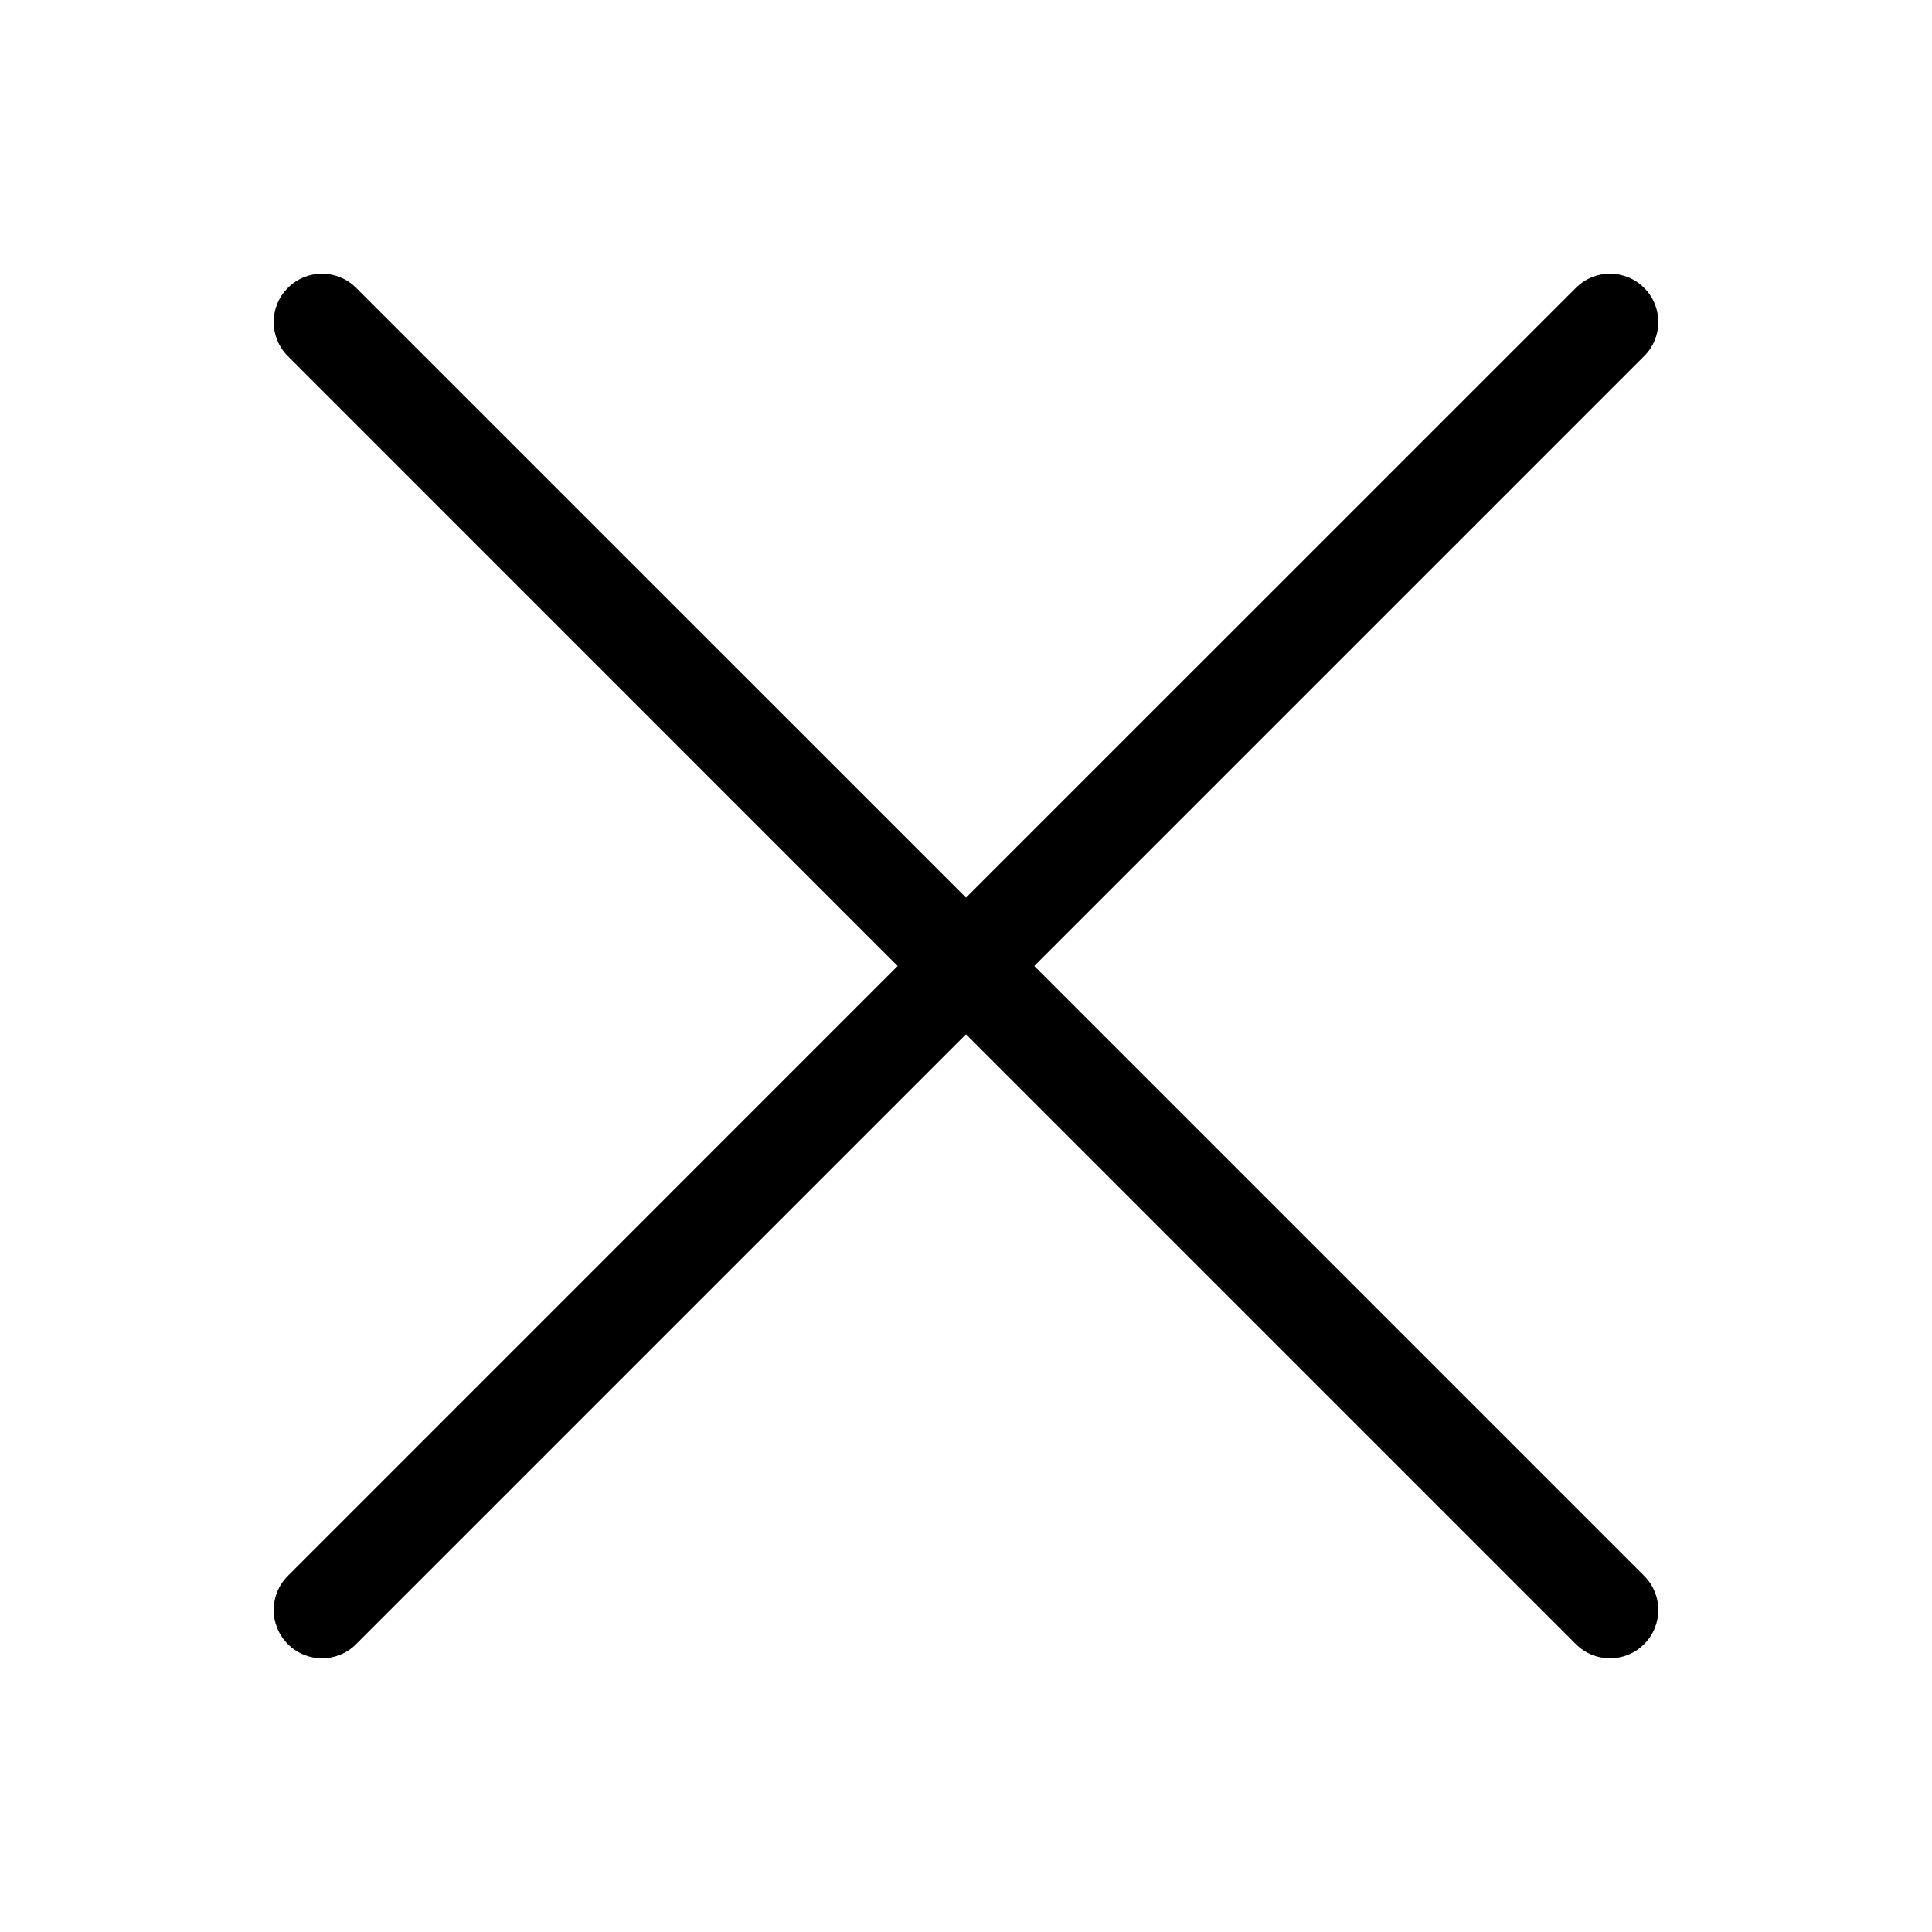
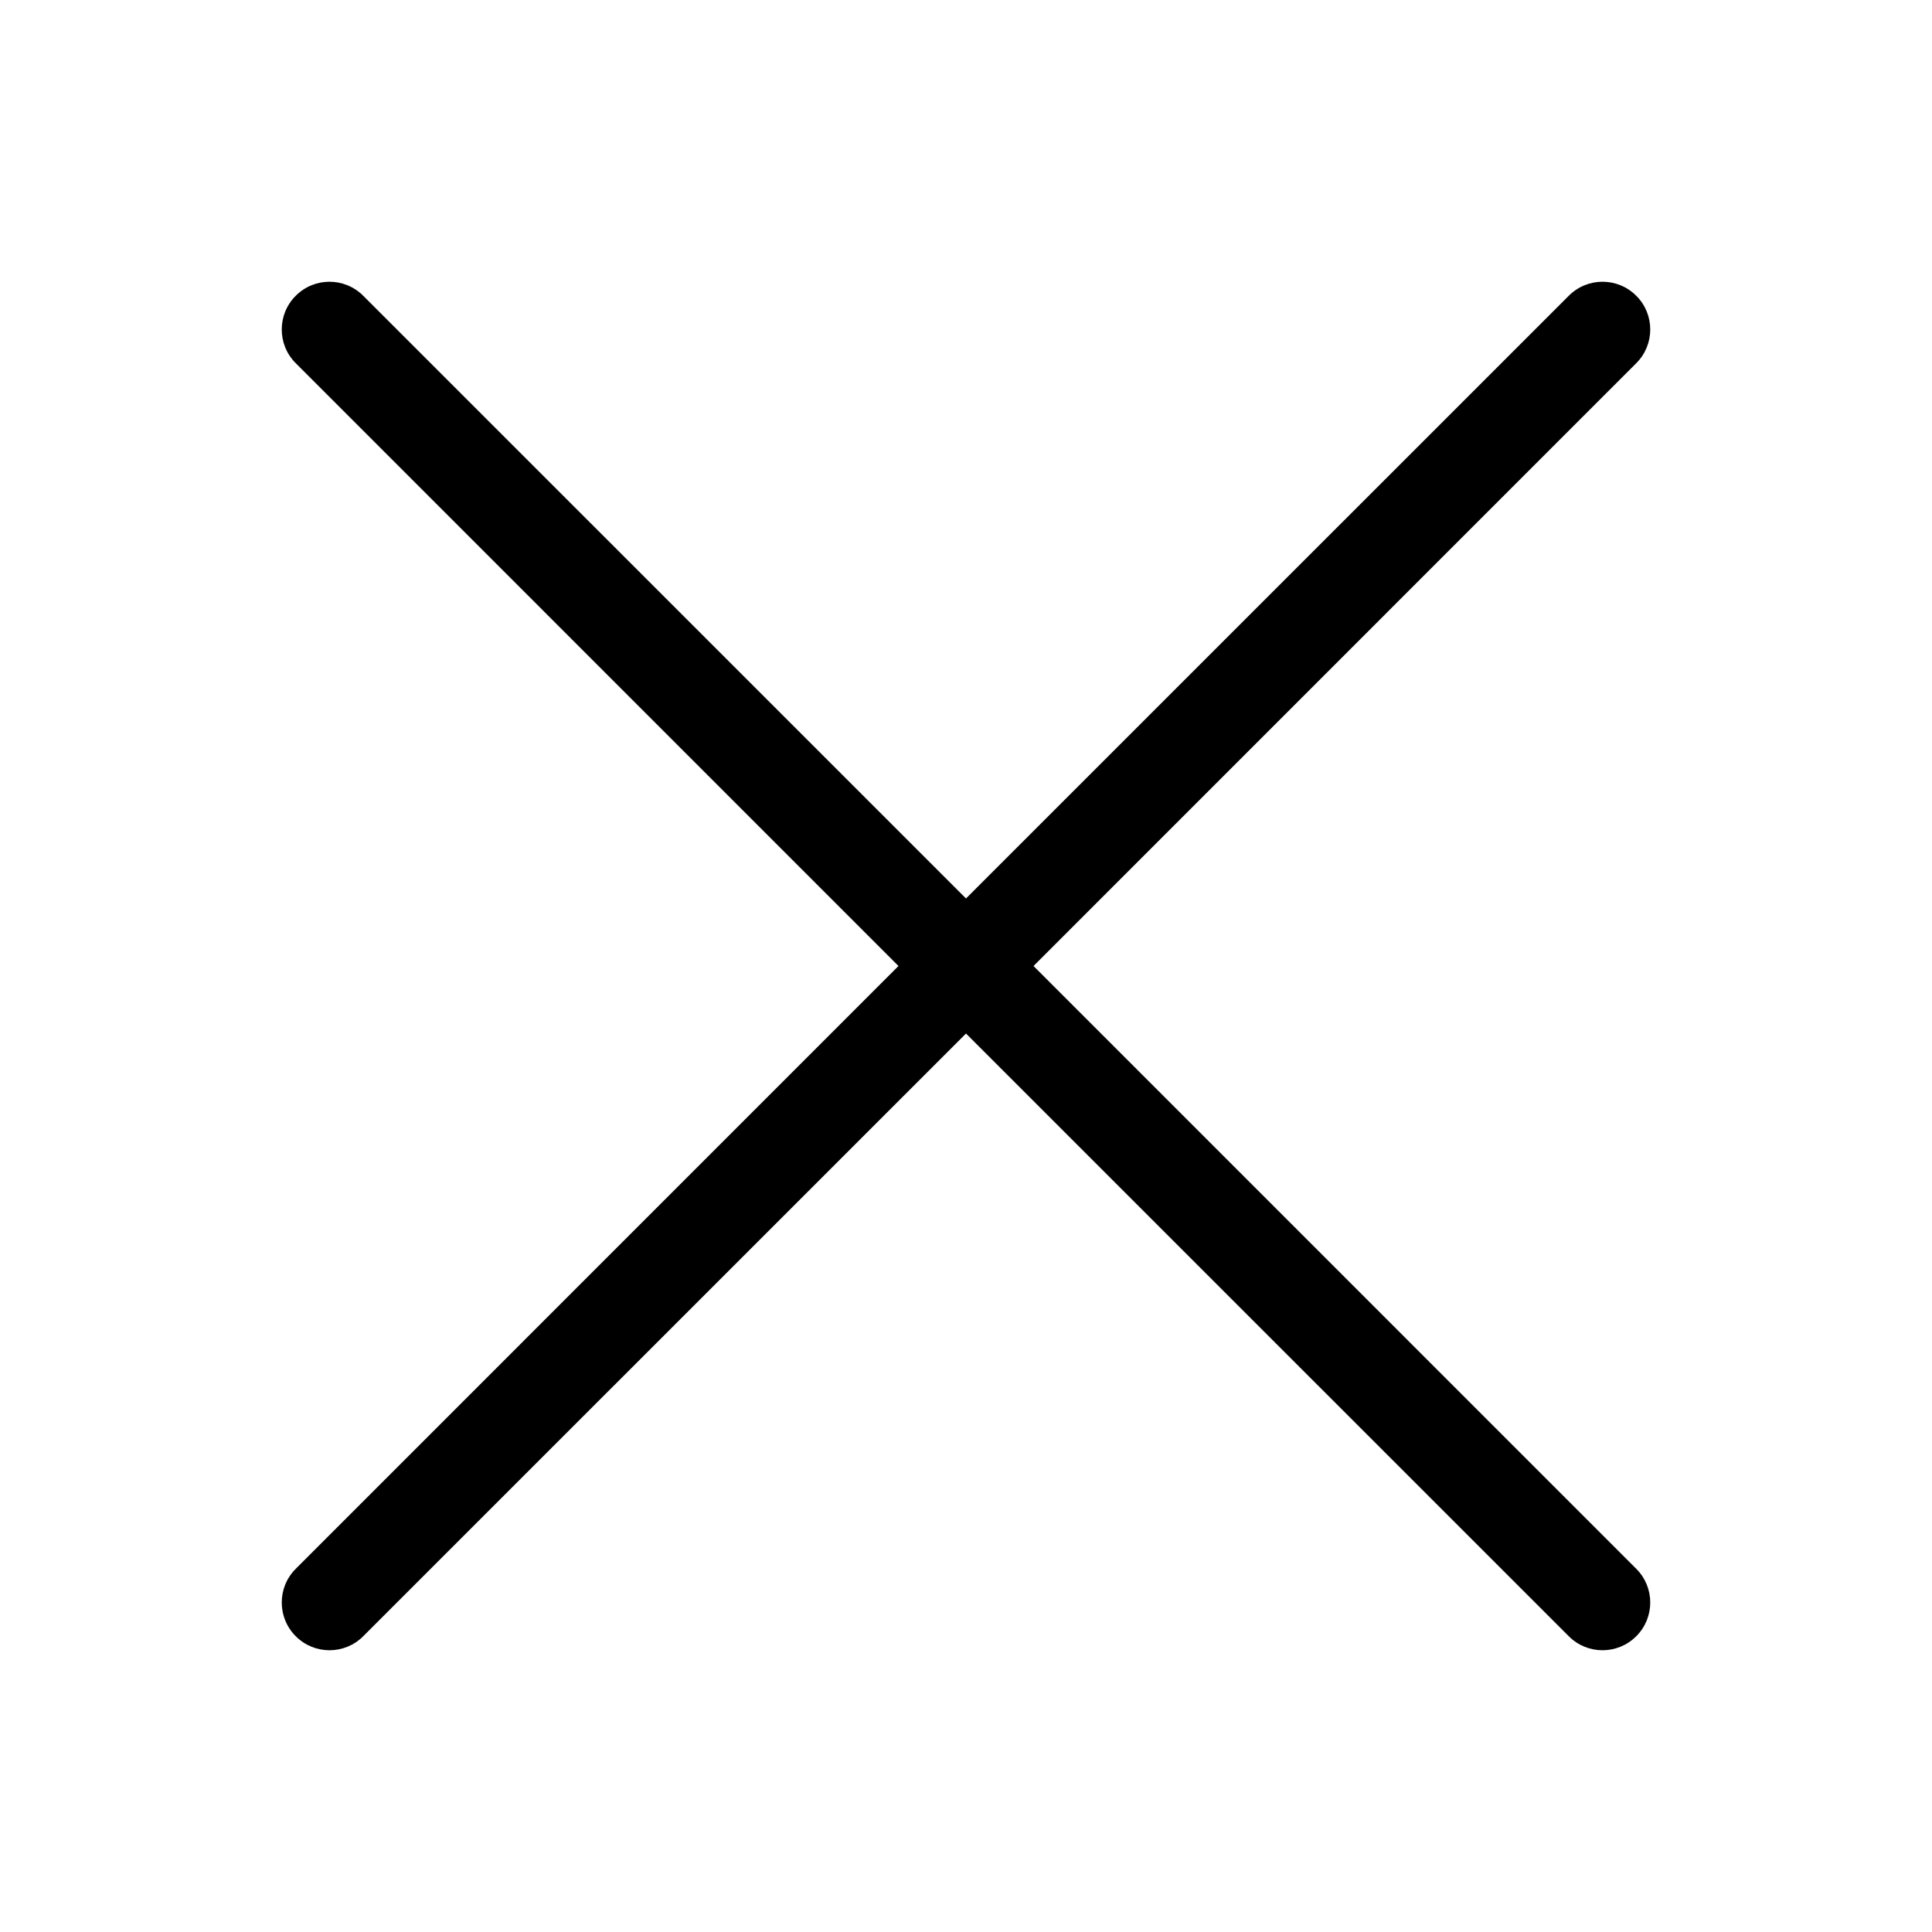
<svg xmlns="http://www.w3.org/2000/svg" width="24" height="24" viewBox="0 0 24 24" fill="none" data-karrot-ui-icon="true">
-   <path fill-rule="evenodd" clip-rule="evenodd" d="M3.576 3.576C3.81 3.341 4.19 3.341 4.424 3.576L12 11.151L19.576 3.576C19.81 3.341 20.19 3.341 20.424 3.576C20.659 3.81 20.659 4.19 20.424 4.424L12.848 12L20.424 19.576C20.659 19.81 20.659 20.19 20.424 20.424C20.19 20.659 19.81 20.659 19.576 20.424L12 12.848L4.424 20.424C4.19 20.659 3.81 20.659 3.576 20.424C3.341 20.19 3.341 19.81 3.576 19.576L11.151 12L3.576 4.424C3.341 4.19 3.341 3.81 3.576 3.576Z" fill="currentColor" />
+   <path fill-rule="evenodd" clip-rule="evenodd" d="M3.674 3.674C3.905 3.442 4.281 3.442 4.512 3.674L12 11.161L19.488 3.674C19.719 3.442 20.095 3.442 20.326 3.674C20.558 3.905 20.558 4.281 20.326 4.512L12.839 12L20.326 19.488C20.558 19.719 20.558 20.095 20.326 20.326C20.095 20.558 19.719 20.558 19.488 20.326L12 12.839L4.512 20.326C4.281 20.558 3.905 20.558 3.674 20.326C3.442 20.095 3.442 19.719 3.674 19.488L11.161 12L3.674 4.512C3.442 4.281 3.442 3.905 3.674 3.674Z" fill="currentColor" />
</svg>
